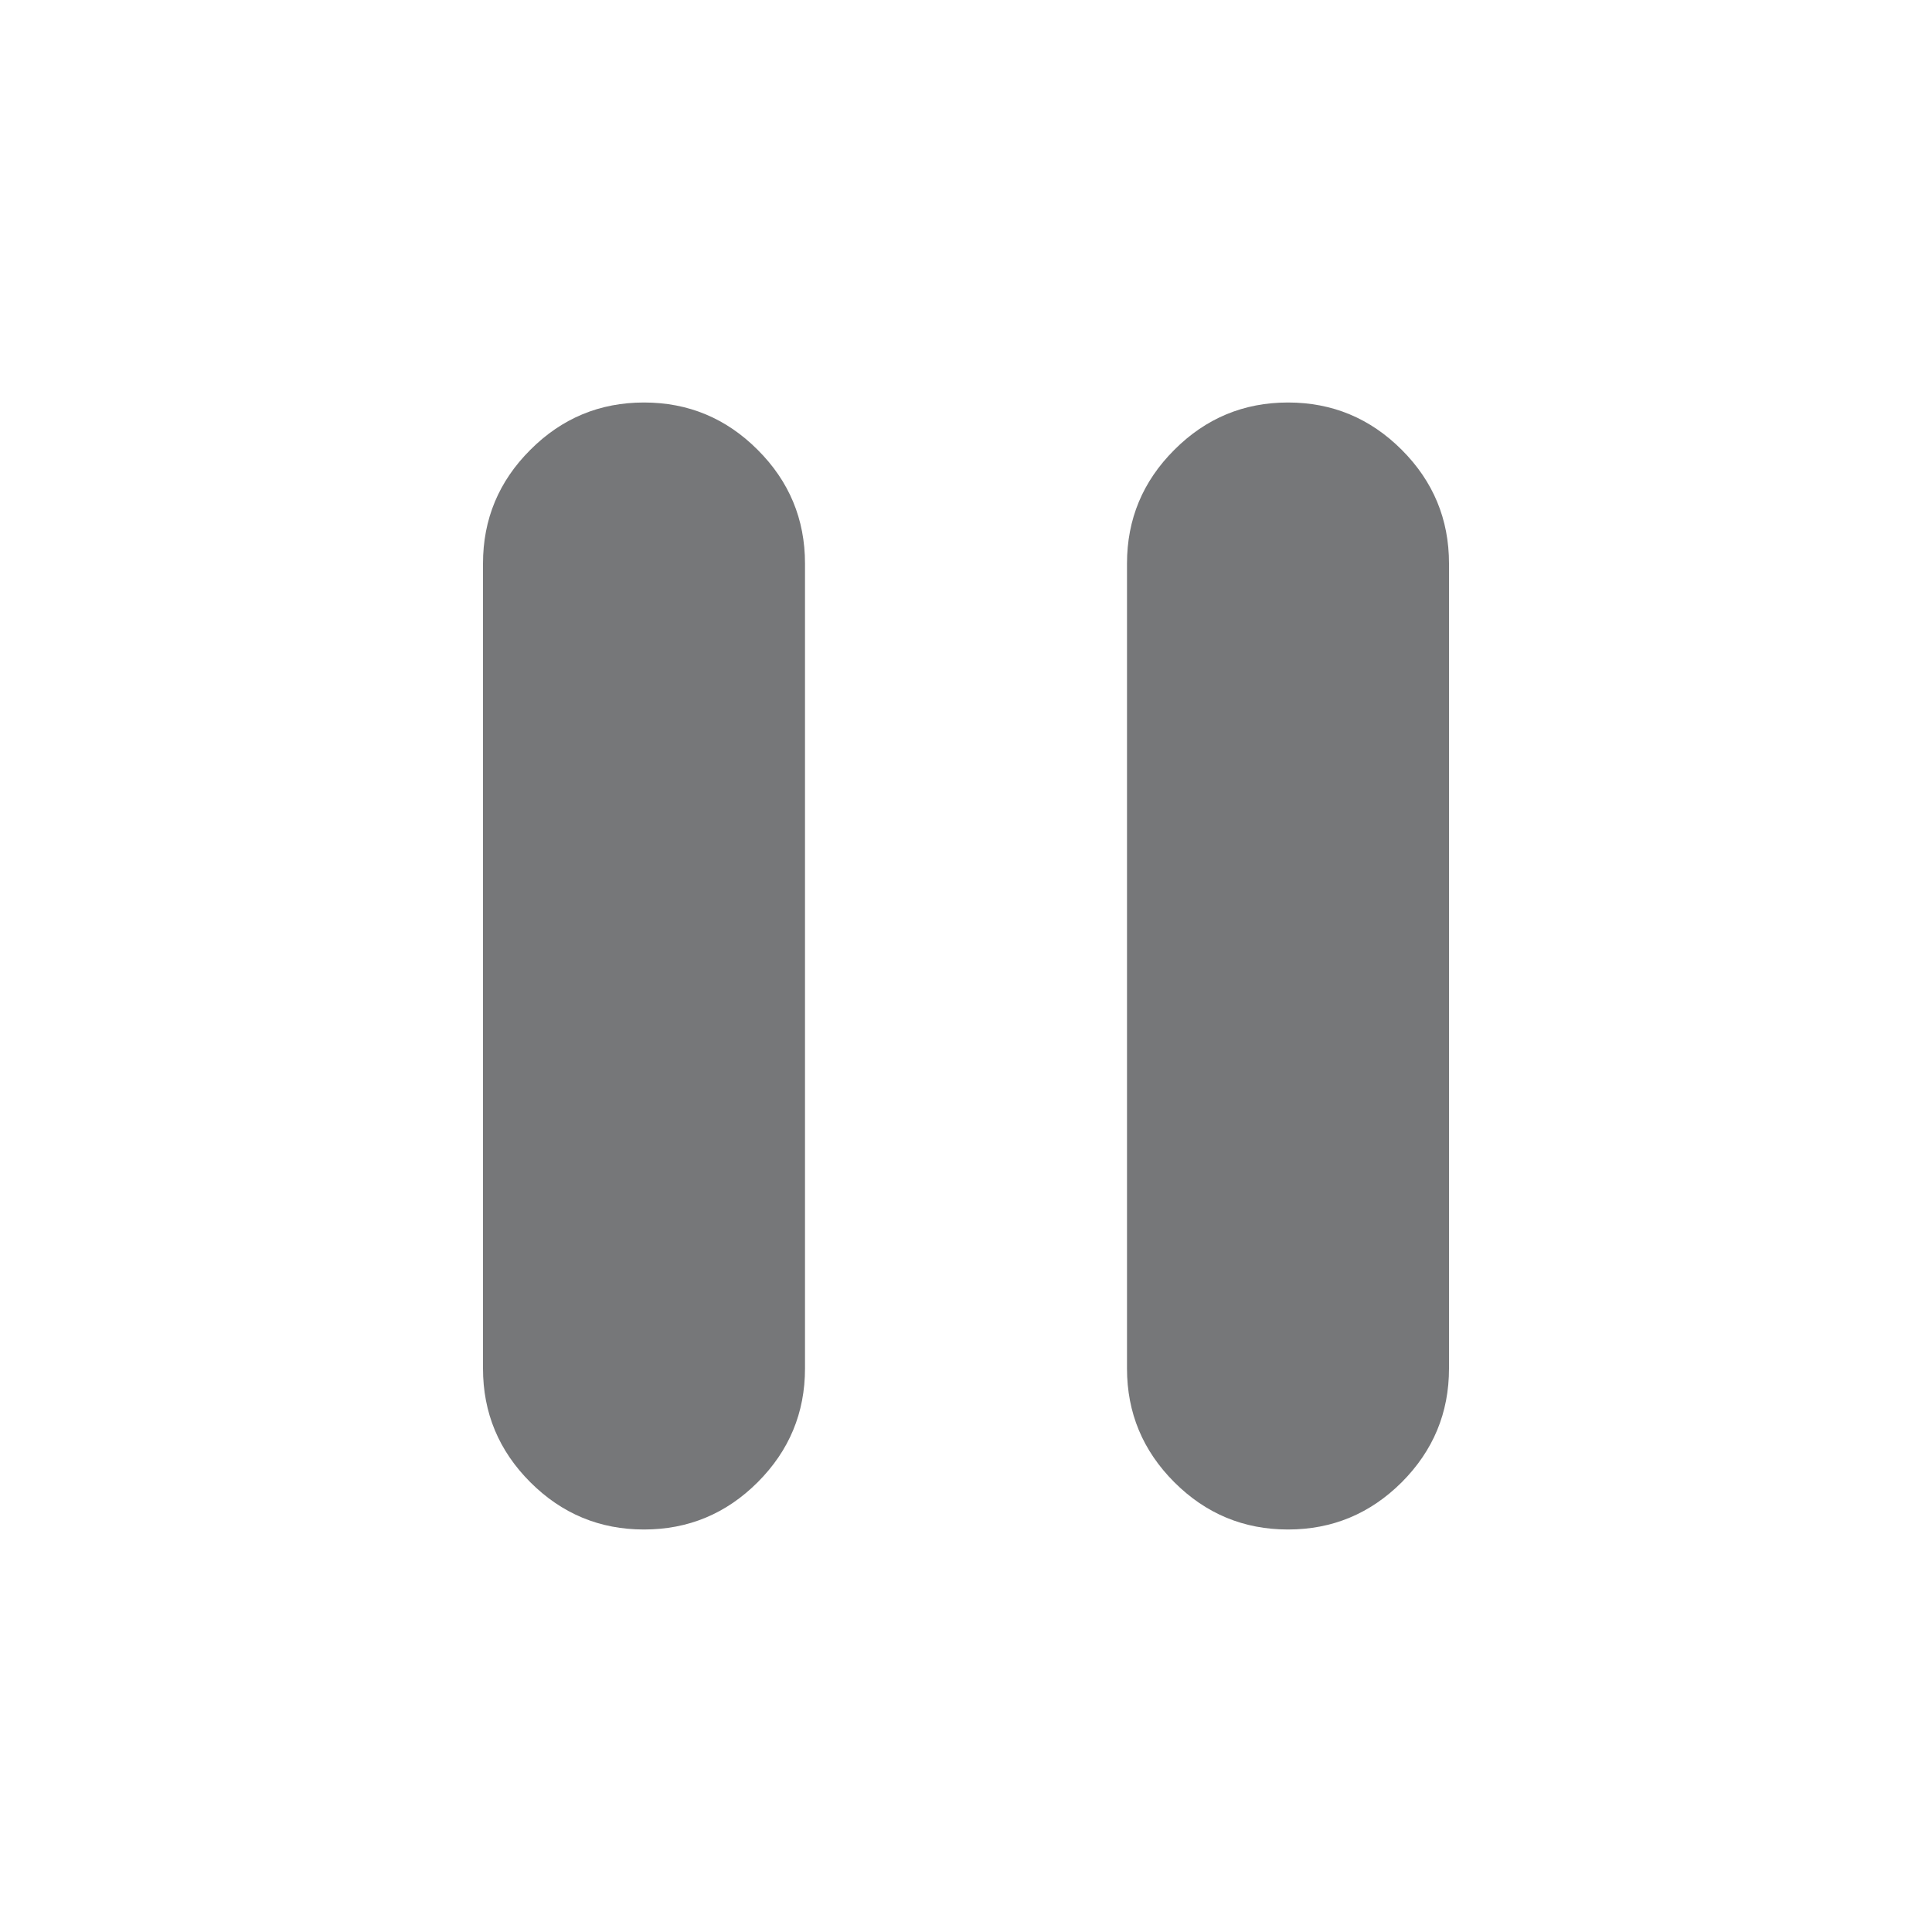
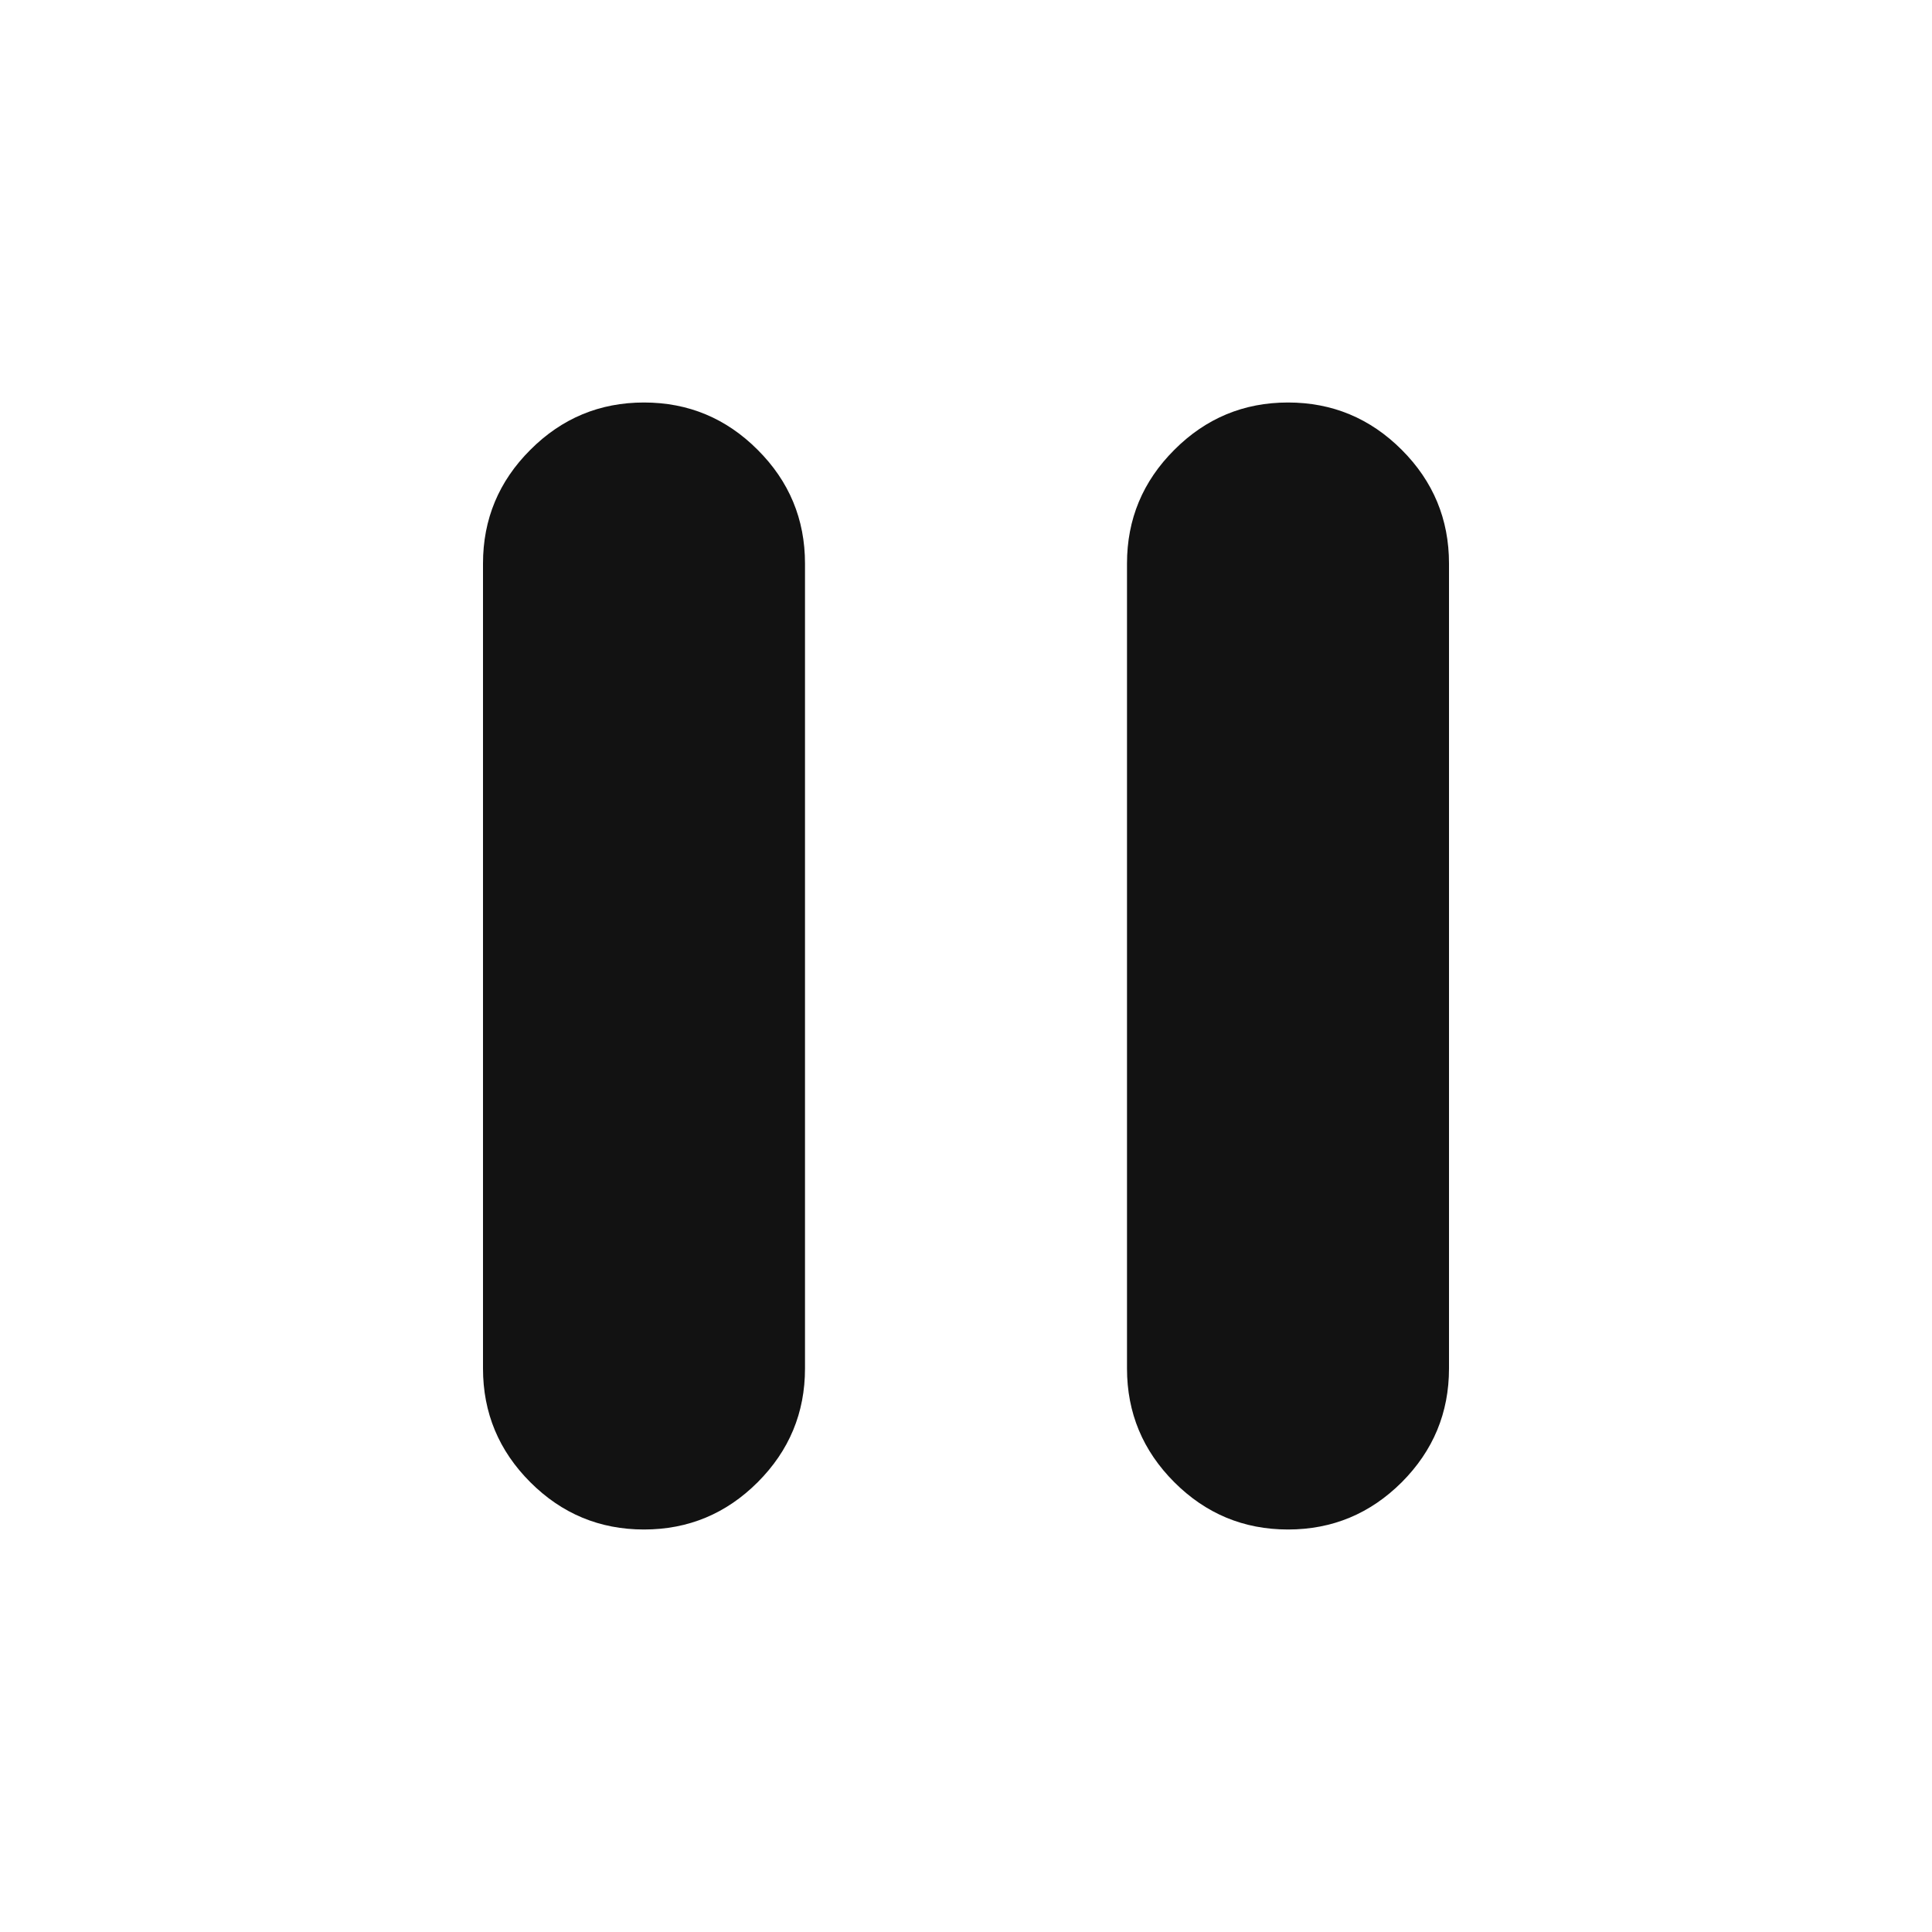
<svg xmlns="http://www.w3.org/2000/svg" width="24" height="24" viewBox="0 0 24 24" fill="none">
-   <path d="M16 19C15.45 19 14.979 18.804 14.588 18.413C14.196 18.021 14 17.55 14 17V7C14 6.45 14.196 5.979 14.588 5.588C14.979 5.196 15.45 5 16 5C16.55 5 17.021 5.196 17.413 5.588C17.804 5.979 18 6.45 18 7V17C18 17.55 17.804 18.021 17.413 18.413C17.021 18.804 16.55 19 16 19ZM8 19C7.45 19 6.979 18.804 6.588 18.413C6.196 18.021 6 17.55 6 17V7C6 6.45 6.196 5.979 6.588 5.588C6.979 5.196 7.45 5 8 5C8.55 5 9.021 5.196 9.412 5.588C9.804 5.979 10 6.45 10 7V17C10 17.55 9.804 18.021 9.412 18.413C9.021 18.804 8.55 19 8 19Z" fill="#767779" />
+   <path d="M16 19C15.45 19 14.979 18.804 14.588 18.413C14.196 18.021 14 17.55 14 17V7C14 6.45 14.196 5.979 14.588 5.588C14.979 5.196 15.45 5 16 5C16.55 5 17.021 5.196 17.413 5.588C17.804 5.979 18 6.45 18 7V17C18 17.55 17.804 18.021 17.413 18.413C17.021 18.804 16.55 19 16 19ZM8 19C7.45 19 6.979 18.804 6.588 18.413C6.196 18.021 6 17.55 6 17V7C6 6.45 6.196 5.979 6.588 5.588C6.979 5.196 7.45 5 8 5C8.55 5 9.021 5.196 9.412 5.588C9.804 5.979 10 6.45 10 7V17C10 17.55 9.804 18.021 9.412 18.413C9.021 18.804 8.55 19 8 19Z" fill="#121212" />
</svg>
